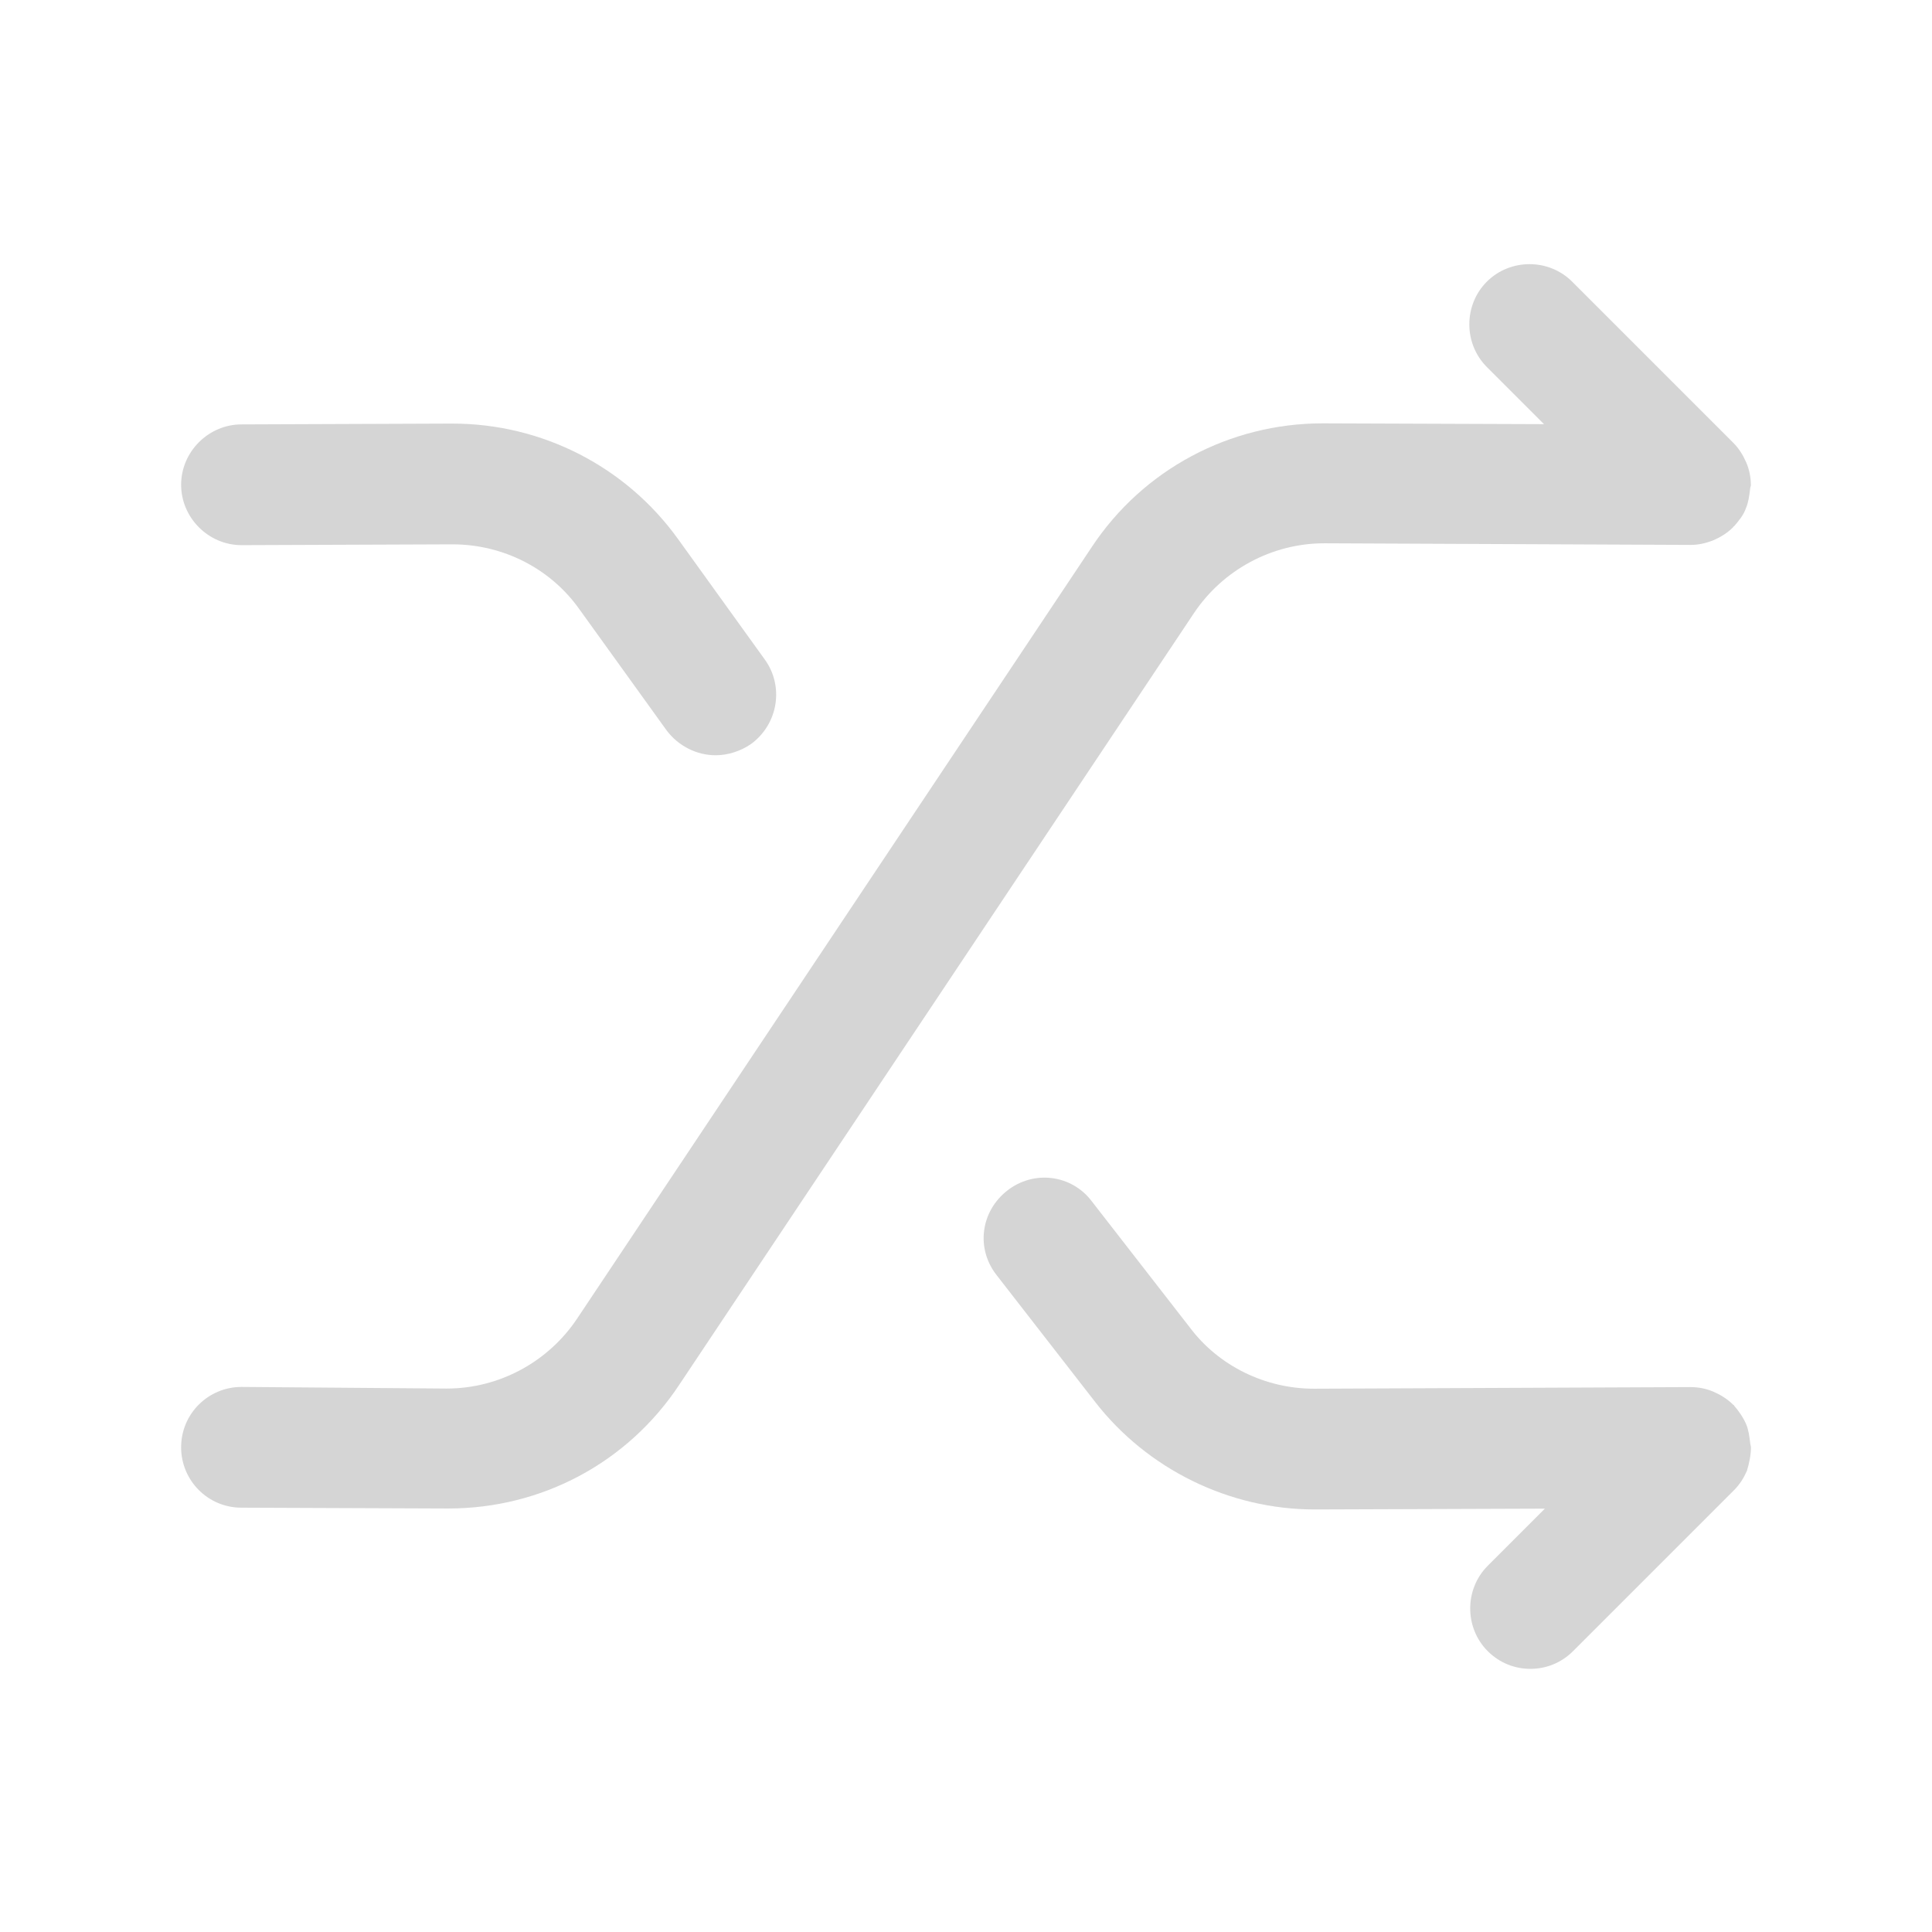
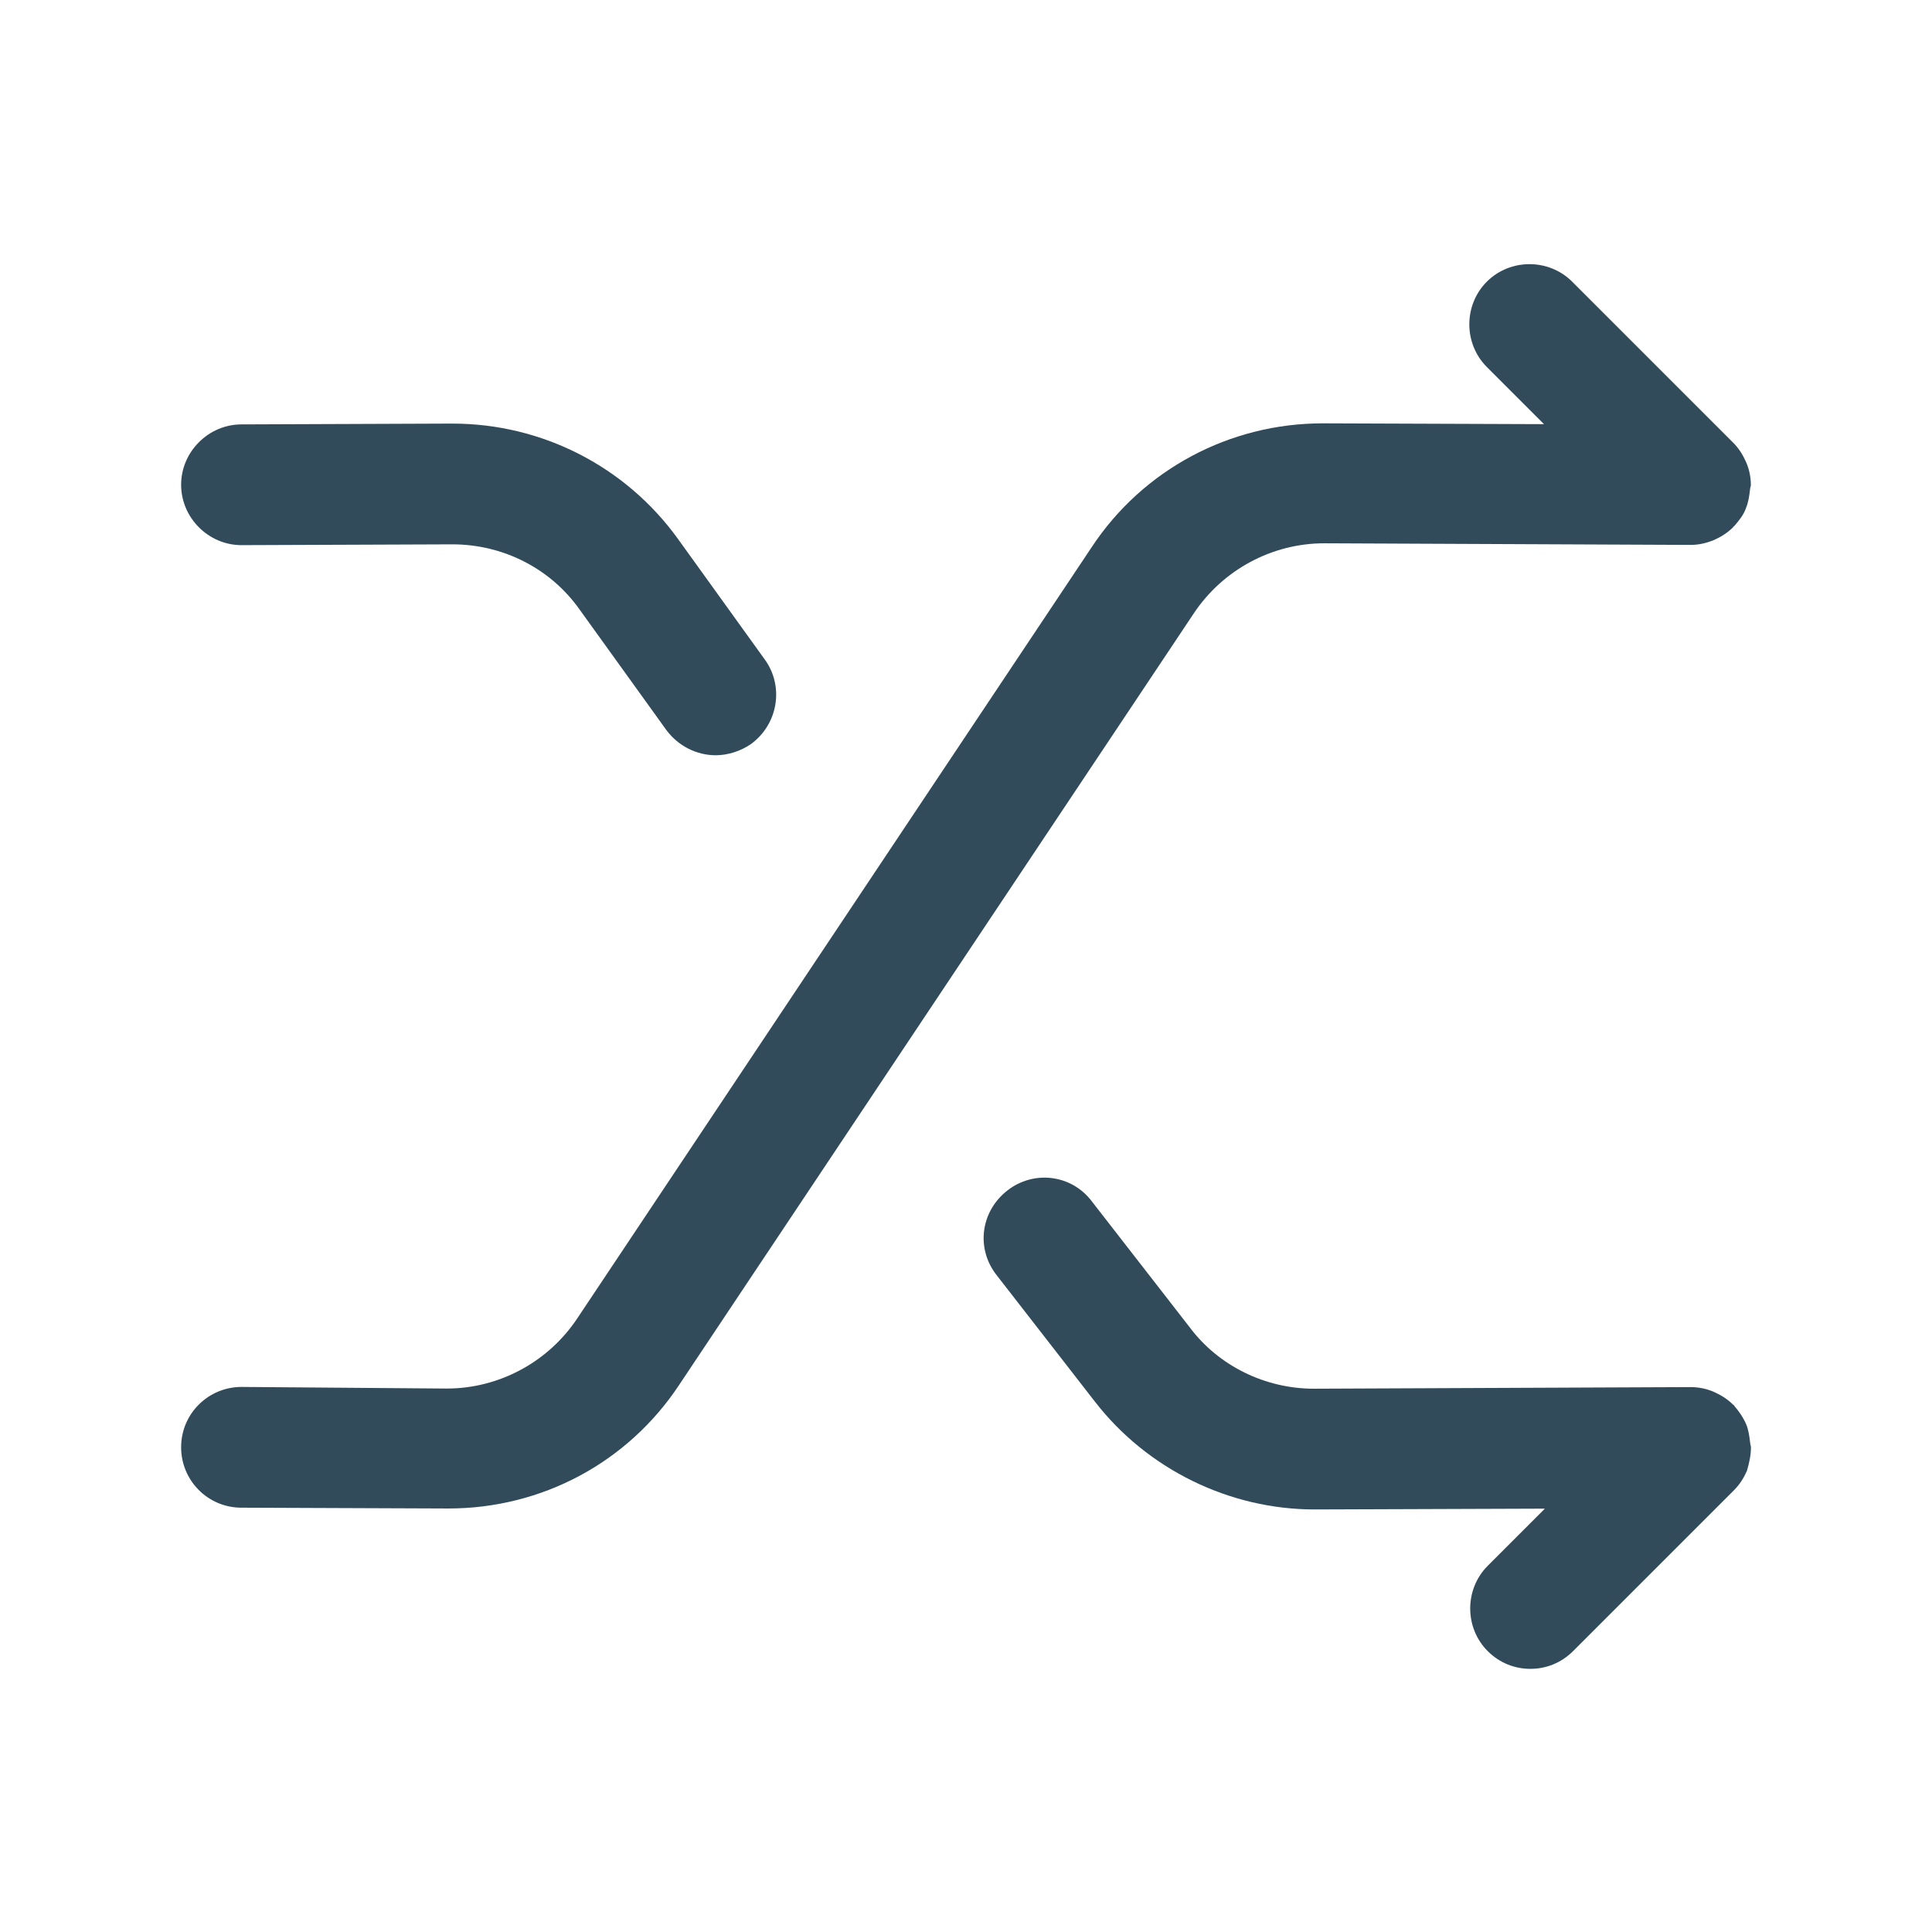
<svg xmlns="http://www.w3.org/2000/svg" width="800px" height="800px" viewBox="0 0 24 24" fill="none">
-   <path d="M21.751 17.981C21.751 17.961 21.741 17.941 21.741 17.921C21.731 17.841 21.721 17.761 21.691 17.691C21.651 17.601 21.601 17.531 21.541 17.461C21.541 17.461 21.541 17.451 21.531 17.451C21.461 17.381 21.381 17.331 21.291 17.291C21.201 17.251 21.101 17.231 21.001 17.231L16.331 17.251C16.331 17.251 16.331 17.251 16.321 17.251C15.721 17.251 15.141 16.971 14.781 16.491L13.561 14.921C13.311 14.591 12.841 14.531 12.511 14.791C12.181 15.051 12.121 15.511 12.381 15.841L13.601 17.411C14.251 18.251 15.271 18.751 16.331 18.751H16.341L19.191 18.741L18.481 19.451C18.191 19.741 18.191 20.221 18.481 20.511C18.631 20.661 18.821 20.731 19.011 20.731C19.201 20.731 19.391 20.661 19.541 20.511L21.541 18.511C21.611 18.441 21.661 18.361 21.701 18.271C21.731 18.171 21.751 18.071 21.751 17.981Z" fill="#d5d5d5" />
-   <path d="M8.42 6.692C7.77 5.792 6.73 5.262 5.62 5.262C5.61 5.262 5.61 5.262 5.6 5.262L3 5.272C2.59 5.272 2.25 5.612 2.25 6.022C2.25 6.432 2.59 6.772 3 6.772L5.61 6.762H5.62C6.25 6.762 6.84 7.062 7.2 7.572L8.28 9.072C8.43 9.272 8.66 9.382 8.89 9.382C9.04 9.382 9.2 9.332 9.33 9.242C9.67 8.992 9.74 8.522 9.5 8.192L8.42 6.692Z" fill="#d5d5d5" />
-   <path d="M21.74 6.079C21.74 6.059 21.75 6.039 21.75 6.029C21.75 5.929 21.73 5.829 21.69 5.739C21.65 5.649 21.6 5.569 21.53 5.499L19.53 3.499C19.24 3.209 18.76 3.209 18.47 3.499C18.18 3.789 18.18 4.269 18.47 4.559L19.18 5.269L16.45 5.259C16.44 5.259 16.44 5.259 16.43 5.259C15.28 5.259 14.2 5.829 13.56 6.799L7.17 16.379C6.81 16.919 6.2 17.249 5.55 17.249H5.54L3 17.229C2.59 17.229 2.25 17.559 2.25 17.979C2.25 18.389 2.58 18.729 3 18.729L5.55 18.739C5.56 18.739 5.56 18.739 5.57 18.739C6.73 18.739 7.8 18.169 8.44 17.199L14.83 7.619C15.19 7.079 15.8 6.749 16.45 6.749H16.46L21 6.769C21.1 6.769 21.19 6.749 21.29 6.709C21.38 6.669 21.46 6.619 21.53 6.549C21.53 6.549 21.53 6.539 21.54 6.539C21.6 6.469 21.66 6.399 21.69 6.309C21.72 6.239 21.73 6.159 21.74 6.079Z" fill="#d5d5d5" />
+   <path d="M21.751 17.981C21.751 17.961 21.741 17.941 21.741 17.921C21.731 17.841 21.721 17.761 21.691 17.691C21.651 17.601 21.601 17.531 21.541 17.461C21.541 17.461 21.541 17.451 21.531 17.451C21.461 17.381 21.381 17.331 21.291 17.291C21.201 17.251 21.101 17.231 21.001 17.231L16.331 17.251C16.331 17.251 16.331 17.251 16.321 17.251C15.721 17.251 15.141 16.971 14.781 16.491L13.561 14.921C13.311 14.591 12.841 14.531 12.511 14.791C12.181 15.051 12.121 15.511 12.381 15.841L13.601 17.411C14.251 18.251 15.271 18.751 16.331 18.751H16.341L19.191 18.741L18.481 19.451C18.191 19.741 18.191 20.221 18.481 20.511C18.631 20.661 18.821 20.731 19.011 20.731C19.201 20.731 19.391 20.661 19.541 20.511L21.541 18.511C21.611 18.441 21.661 18.361 21.701 18.271C21.731 18.171 21.751 18.071 21.751 17.981Z" fill="#314b5b" />
+   <path d="M8.42 6.692C7.77 5.792 6.73 5.262 5.62 5.262C5.61 5.262 5.61 5.262 5.6 5.262L3 5.272C2.59 5.272 2.25 5.612 2.25 6.022C2.25 6.432 2.59 6.772 3 6.772L5.61 6.762H5.62C6.25 6.762 6.84 7.062 7.2 7.572L8.28 9.072C8.43 9.272 8.66 9.382 8.89 9.382C9.04 9.382 9.2 9.332 9.33 9.242C9.67 8.992 9.74 8.522 9.5 8.192L8.42 6.692Z" fill="#314b5b" />
+   <path d="M21.74 6.079C21.74 6.059 21.75 6.039 21.75 6.029C21.75 5.929 21.73 5.829 21.69 5.739C21.65 5.649 21.6 5.569 21.53 5.499L19.53 3.499C19.24 3.209 18.76 3.209 18.47 3.499C18.18 3.789 18.18 4.269 18.47 4.559L19.18 5.269L16.45 5.259C16.44 5.259 16.44 5.259 16.43 5.259C15.28 5.259 14.2 5.829 13.56 6.799L7.17 16.379C6.81 16.919 6.2 17.249 5.55 17.249H5.54L3 17.229C2.59 17.229 2.25 17.559 2.25 17.979C2.25 18.389 2.58 18.729 3 18.729L5.55 18.739C5.56 18.739 5.56 18.739 5.57 18.739C6.73 18.739 7.8 18.169 8.44 17.199L14.83 7.619C15.19 7.079 15.8 6.749 16.45 6.749H16.46L21 6.769C21.1 6.769 21.19 6.749 21.29 6.709C21.38 6.669 21.46 6.619 21.53 6.549C21.53 6.549 21.53 6.539 21.54 6.539C21.6 6.469 21.66 6.399 21.69 6.309C21.72 6.239 21.73 6.159 21.74 6.079Z" fill="#314b5b" />
</svg>
